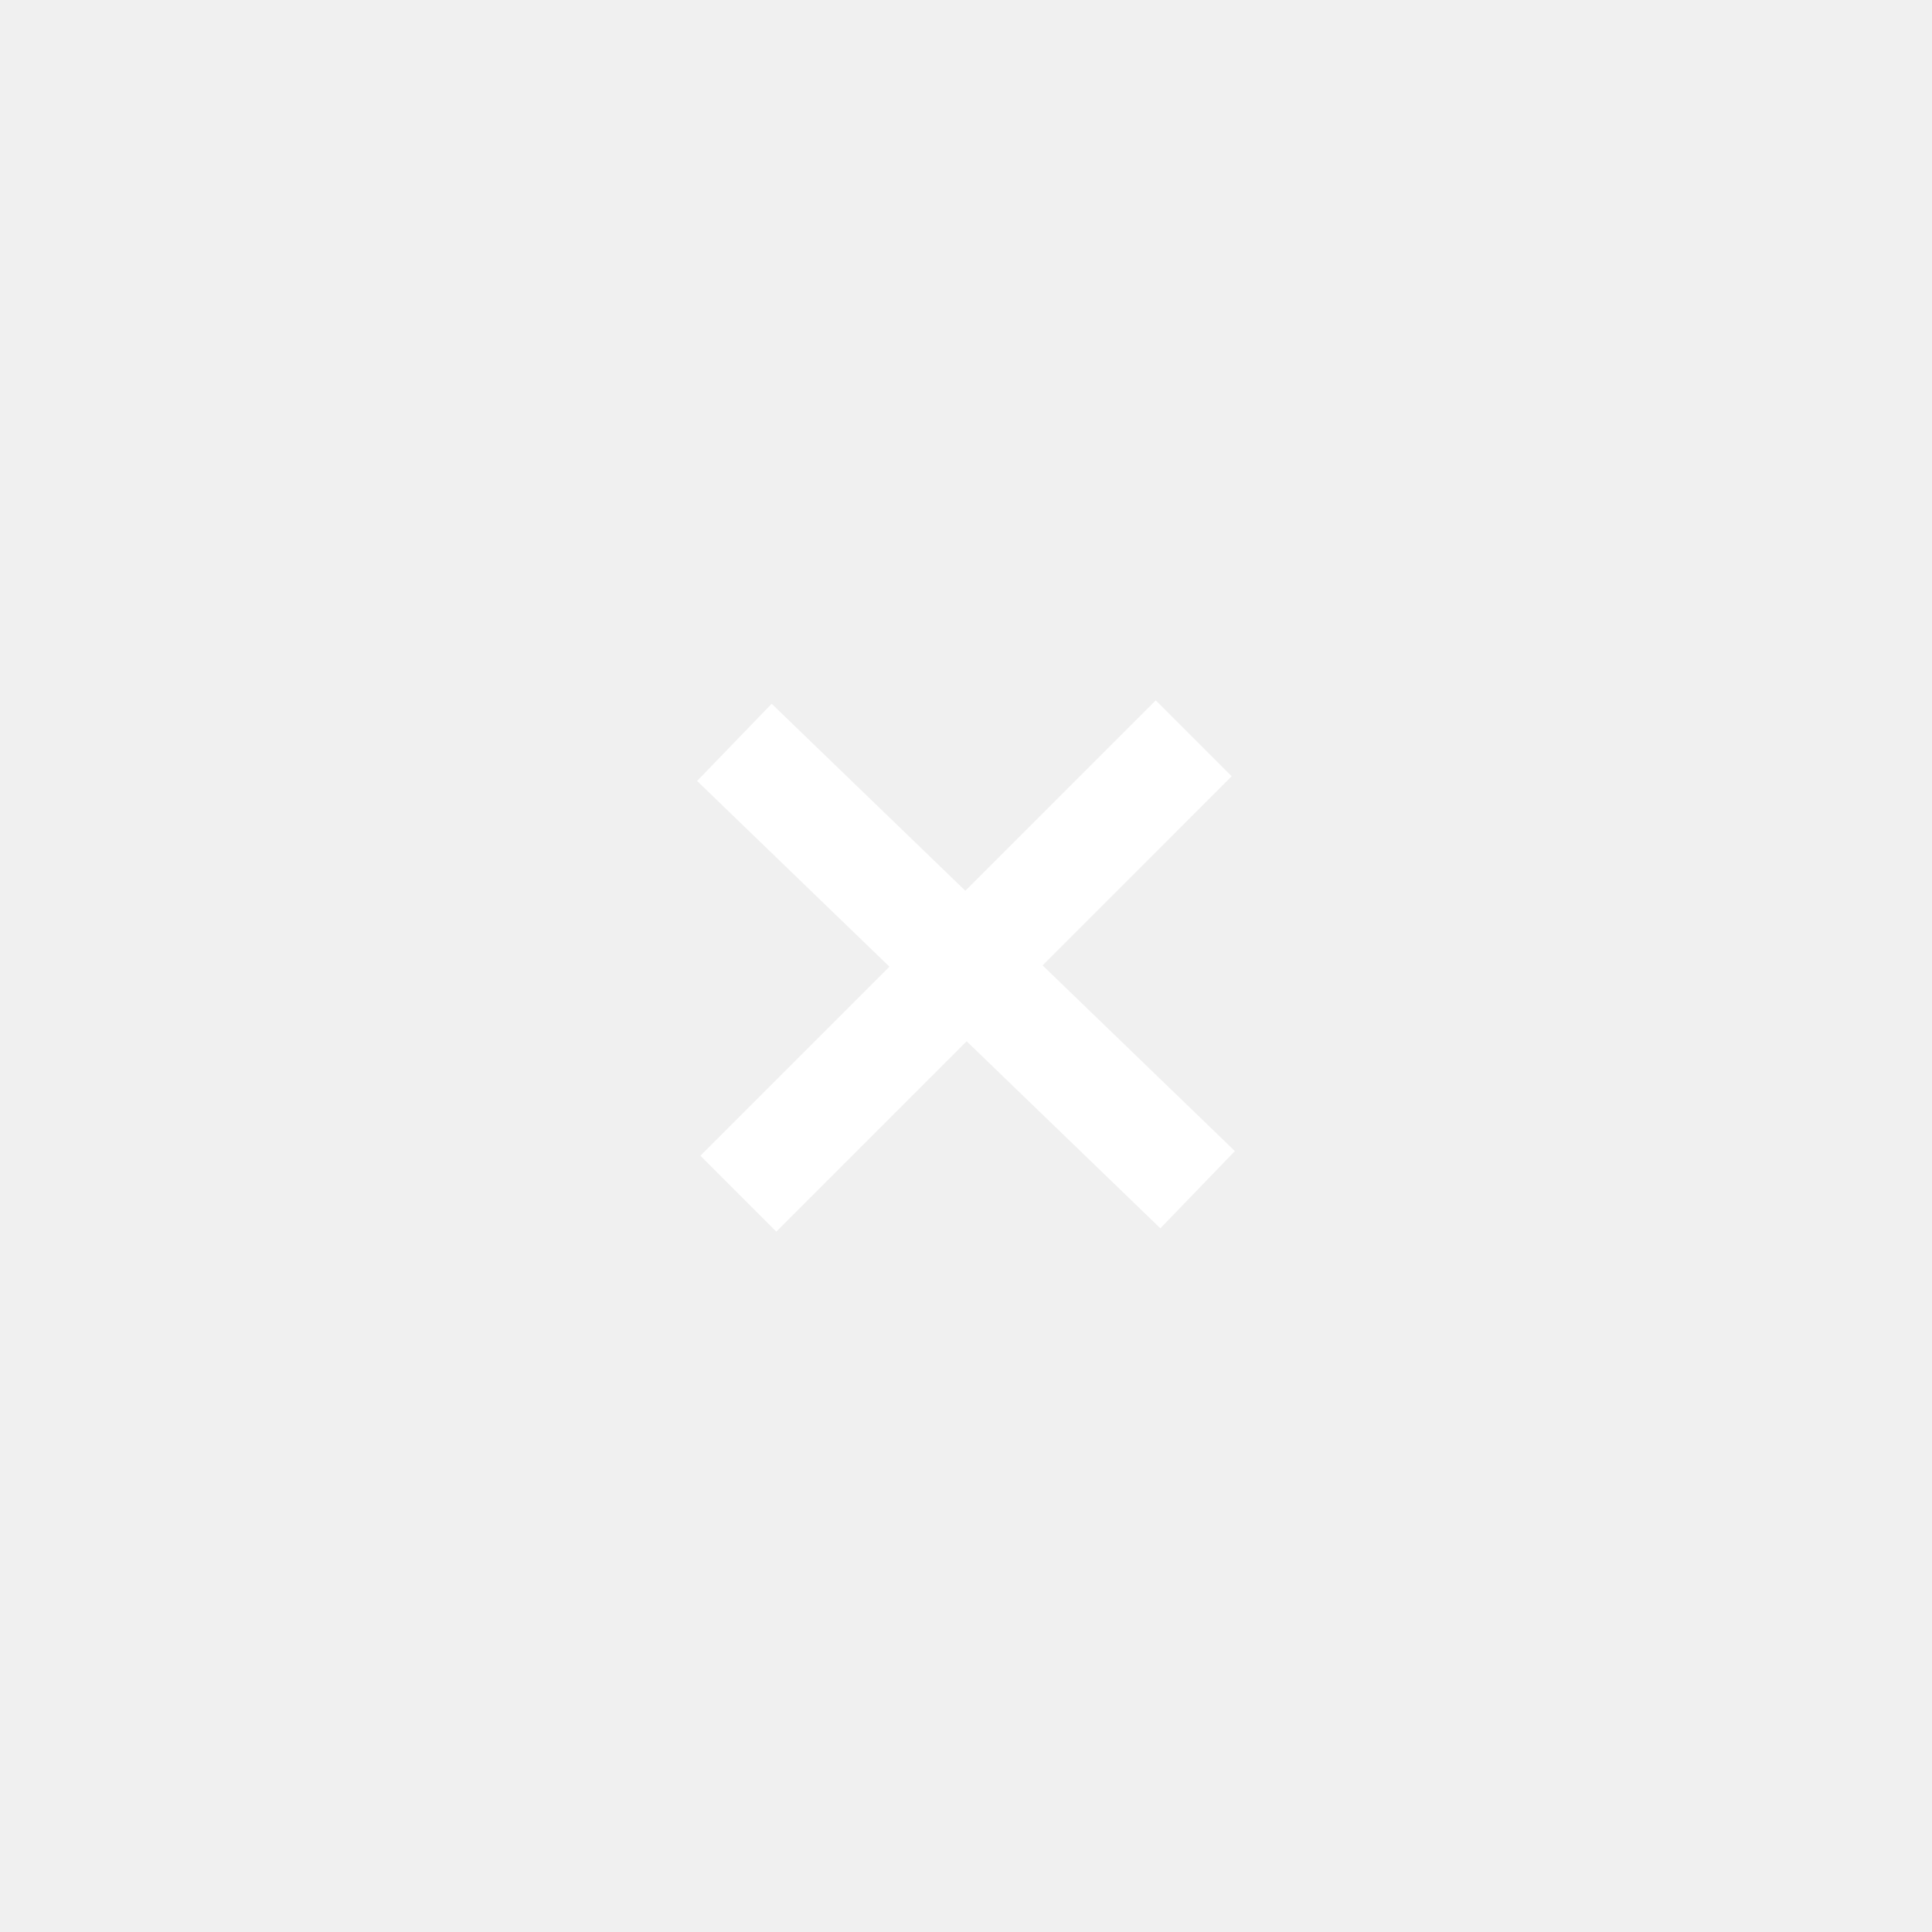
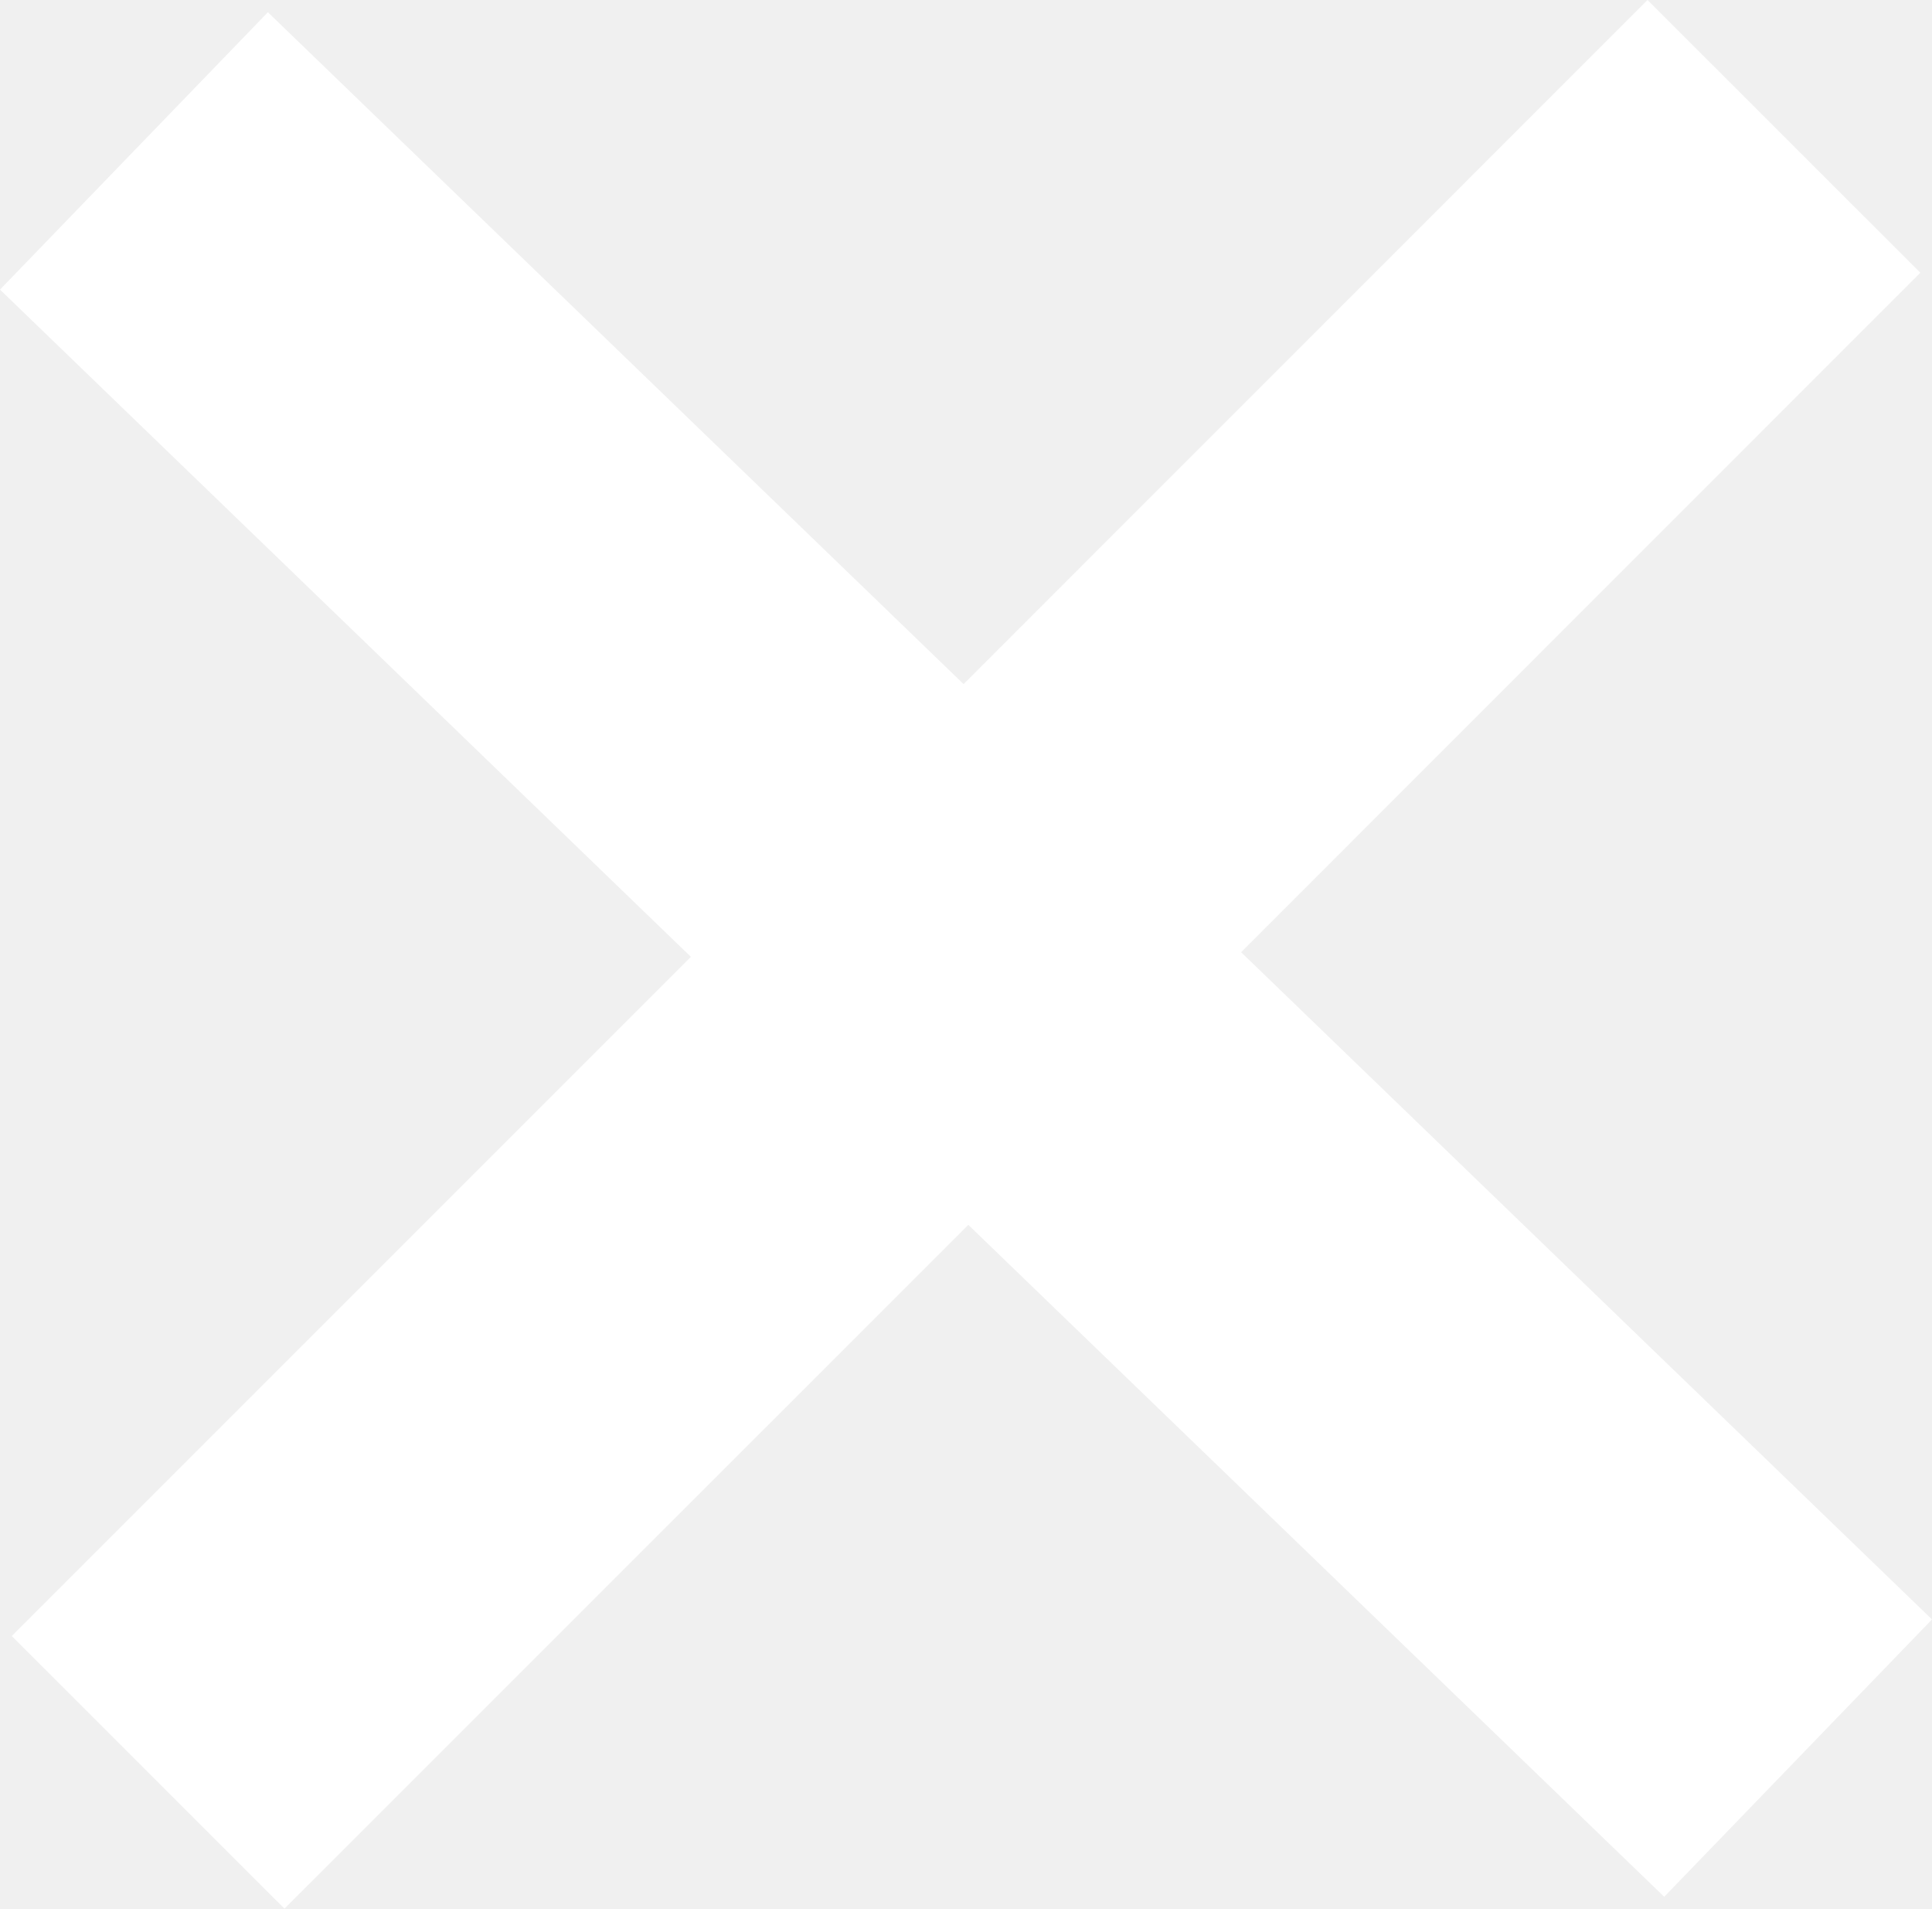
- <svg xmlns="http://www.w3.org/2000/svg" version="1.1" id="Layer_1" x="0px" y="0px" width="72px" height="72px" viewBox="0 0 72 72" enable-background="new 0 0 72 72" xml:space="preserve">
-   <polygon fill="#FFFFFF" points="38.854,35.977 45.9,28.929 43.071,26.1 35.975,33.196 28.758,26.227 25.979,29.104 33.146,36.025   26.101,43.07 28.93,45.899 36.024,38.805 43.243,45.775 46.021,42.898 " />
+ <svg xmlns="http://www.w3.org/2000/svg" version="1.1" id="Layer_1" x="0px" y="0px" width="20.042px" height="19.798px" viewBox="25.979 26.1 20.042 19.798" enable-background="new 25.979 26.1 20.042 19.798" xml:space="preserve">
+   <polygon fill="#FFFFFF" points="38.854,35.977 45.9,28.929 43.07,26.1 35.975,33.196 28.758,26.227 25.979,29.104 33.146,36.025   26.101,43.07 28.93,45.898 36.024,38.805 43.243,45.775 46.021,42.898 " />
</svg>
